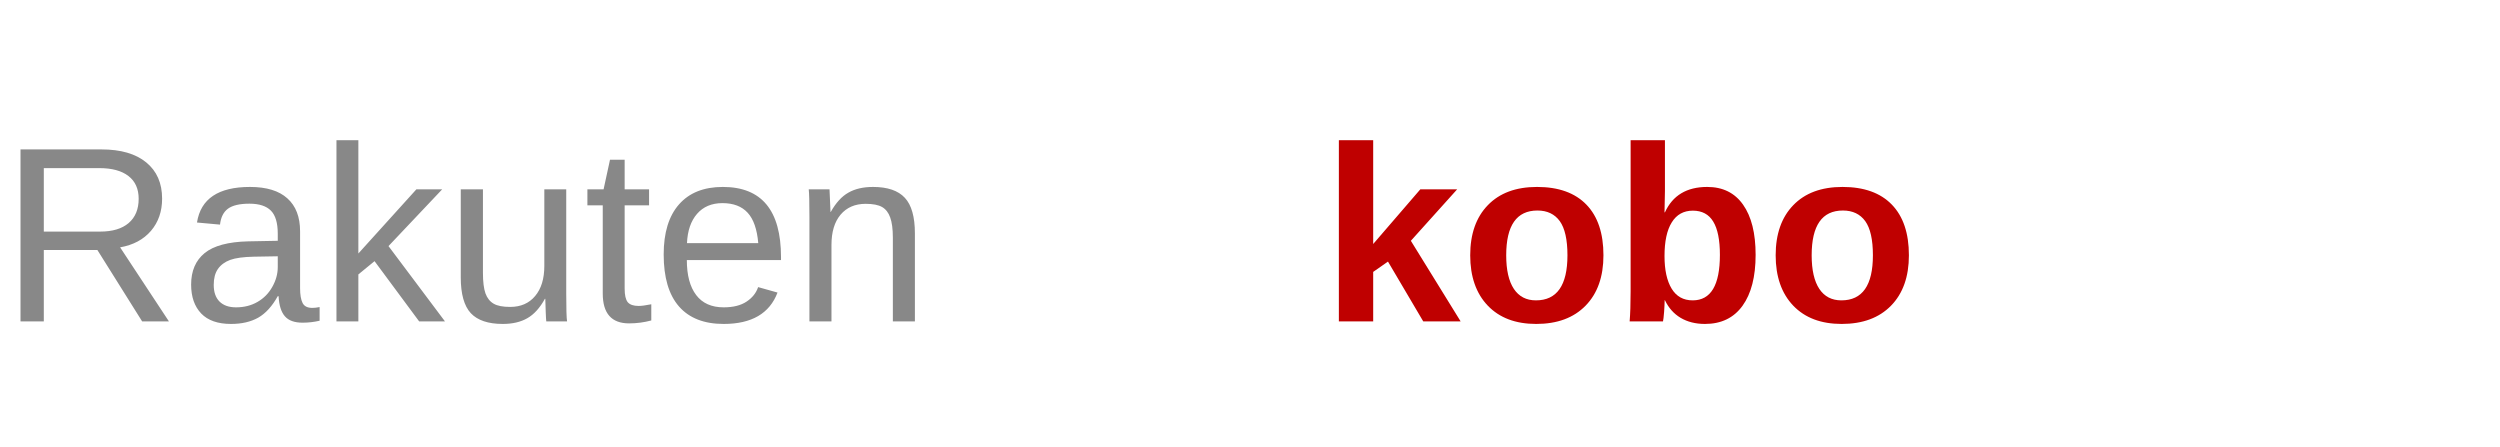
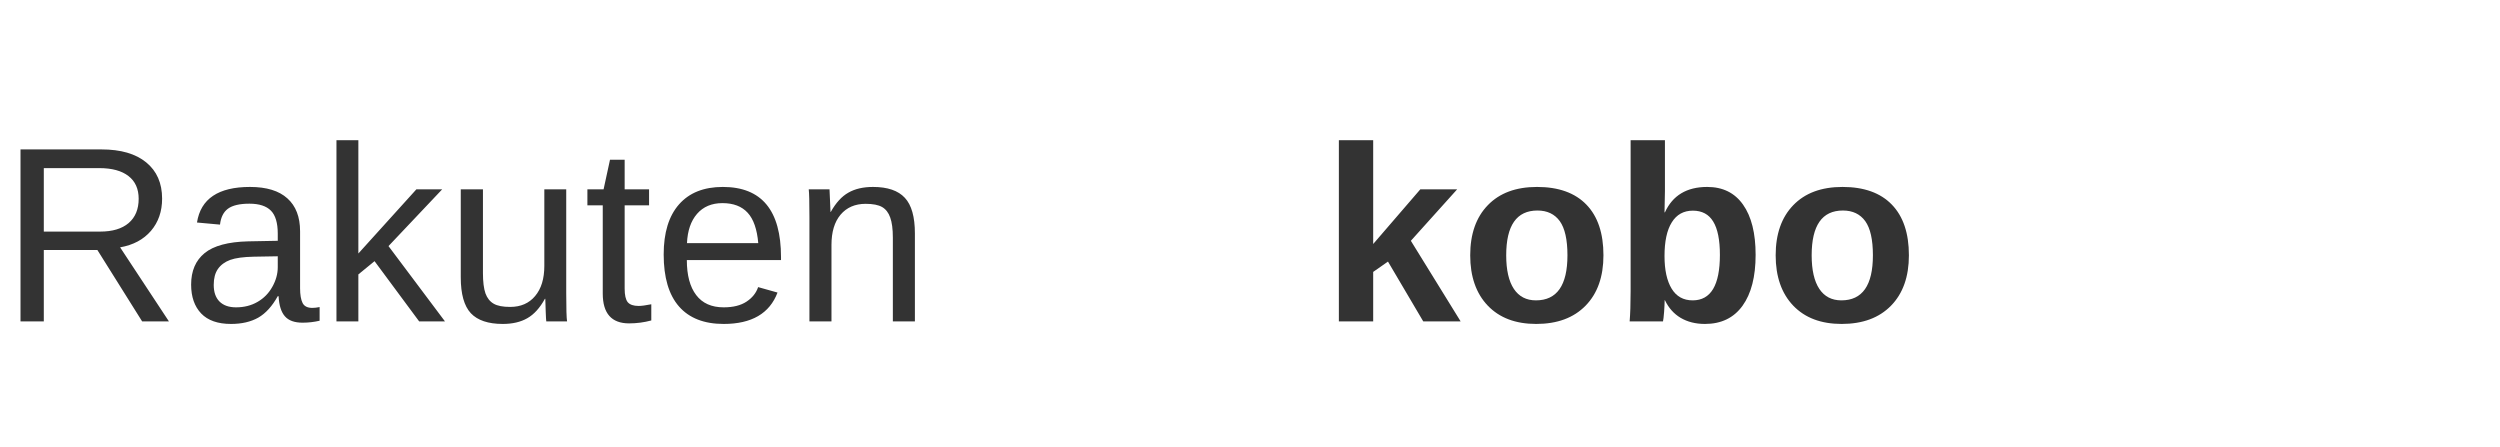
<svg xmlns="http://www.w3.org/2000/svg" viewBox="0 0 280 50">
-   <text x="0" y="36" font-family="Arial, Helvetica, sans-serif" font-size="28" fill="#888">Rakuten</text>
-   <text x="148" y="36" font-family="Arial, Helvetica, sans-serif" font-size="28" font-weight="700" fill="#bf0000">kobo</text>
+   <text x="0" y="36" font-family="Arial, Helvetica, sans-serif" font-size="28" fill="#333">Rakuten</text>
+   <text x="148" y="36" font-family="Arial, Helvetica, sans-serif" font-size="28" font-weight="700" fill="#333">kobo</text>
</svg>
